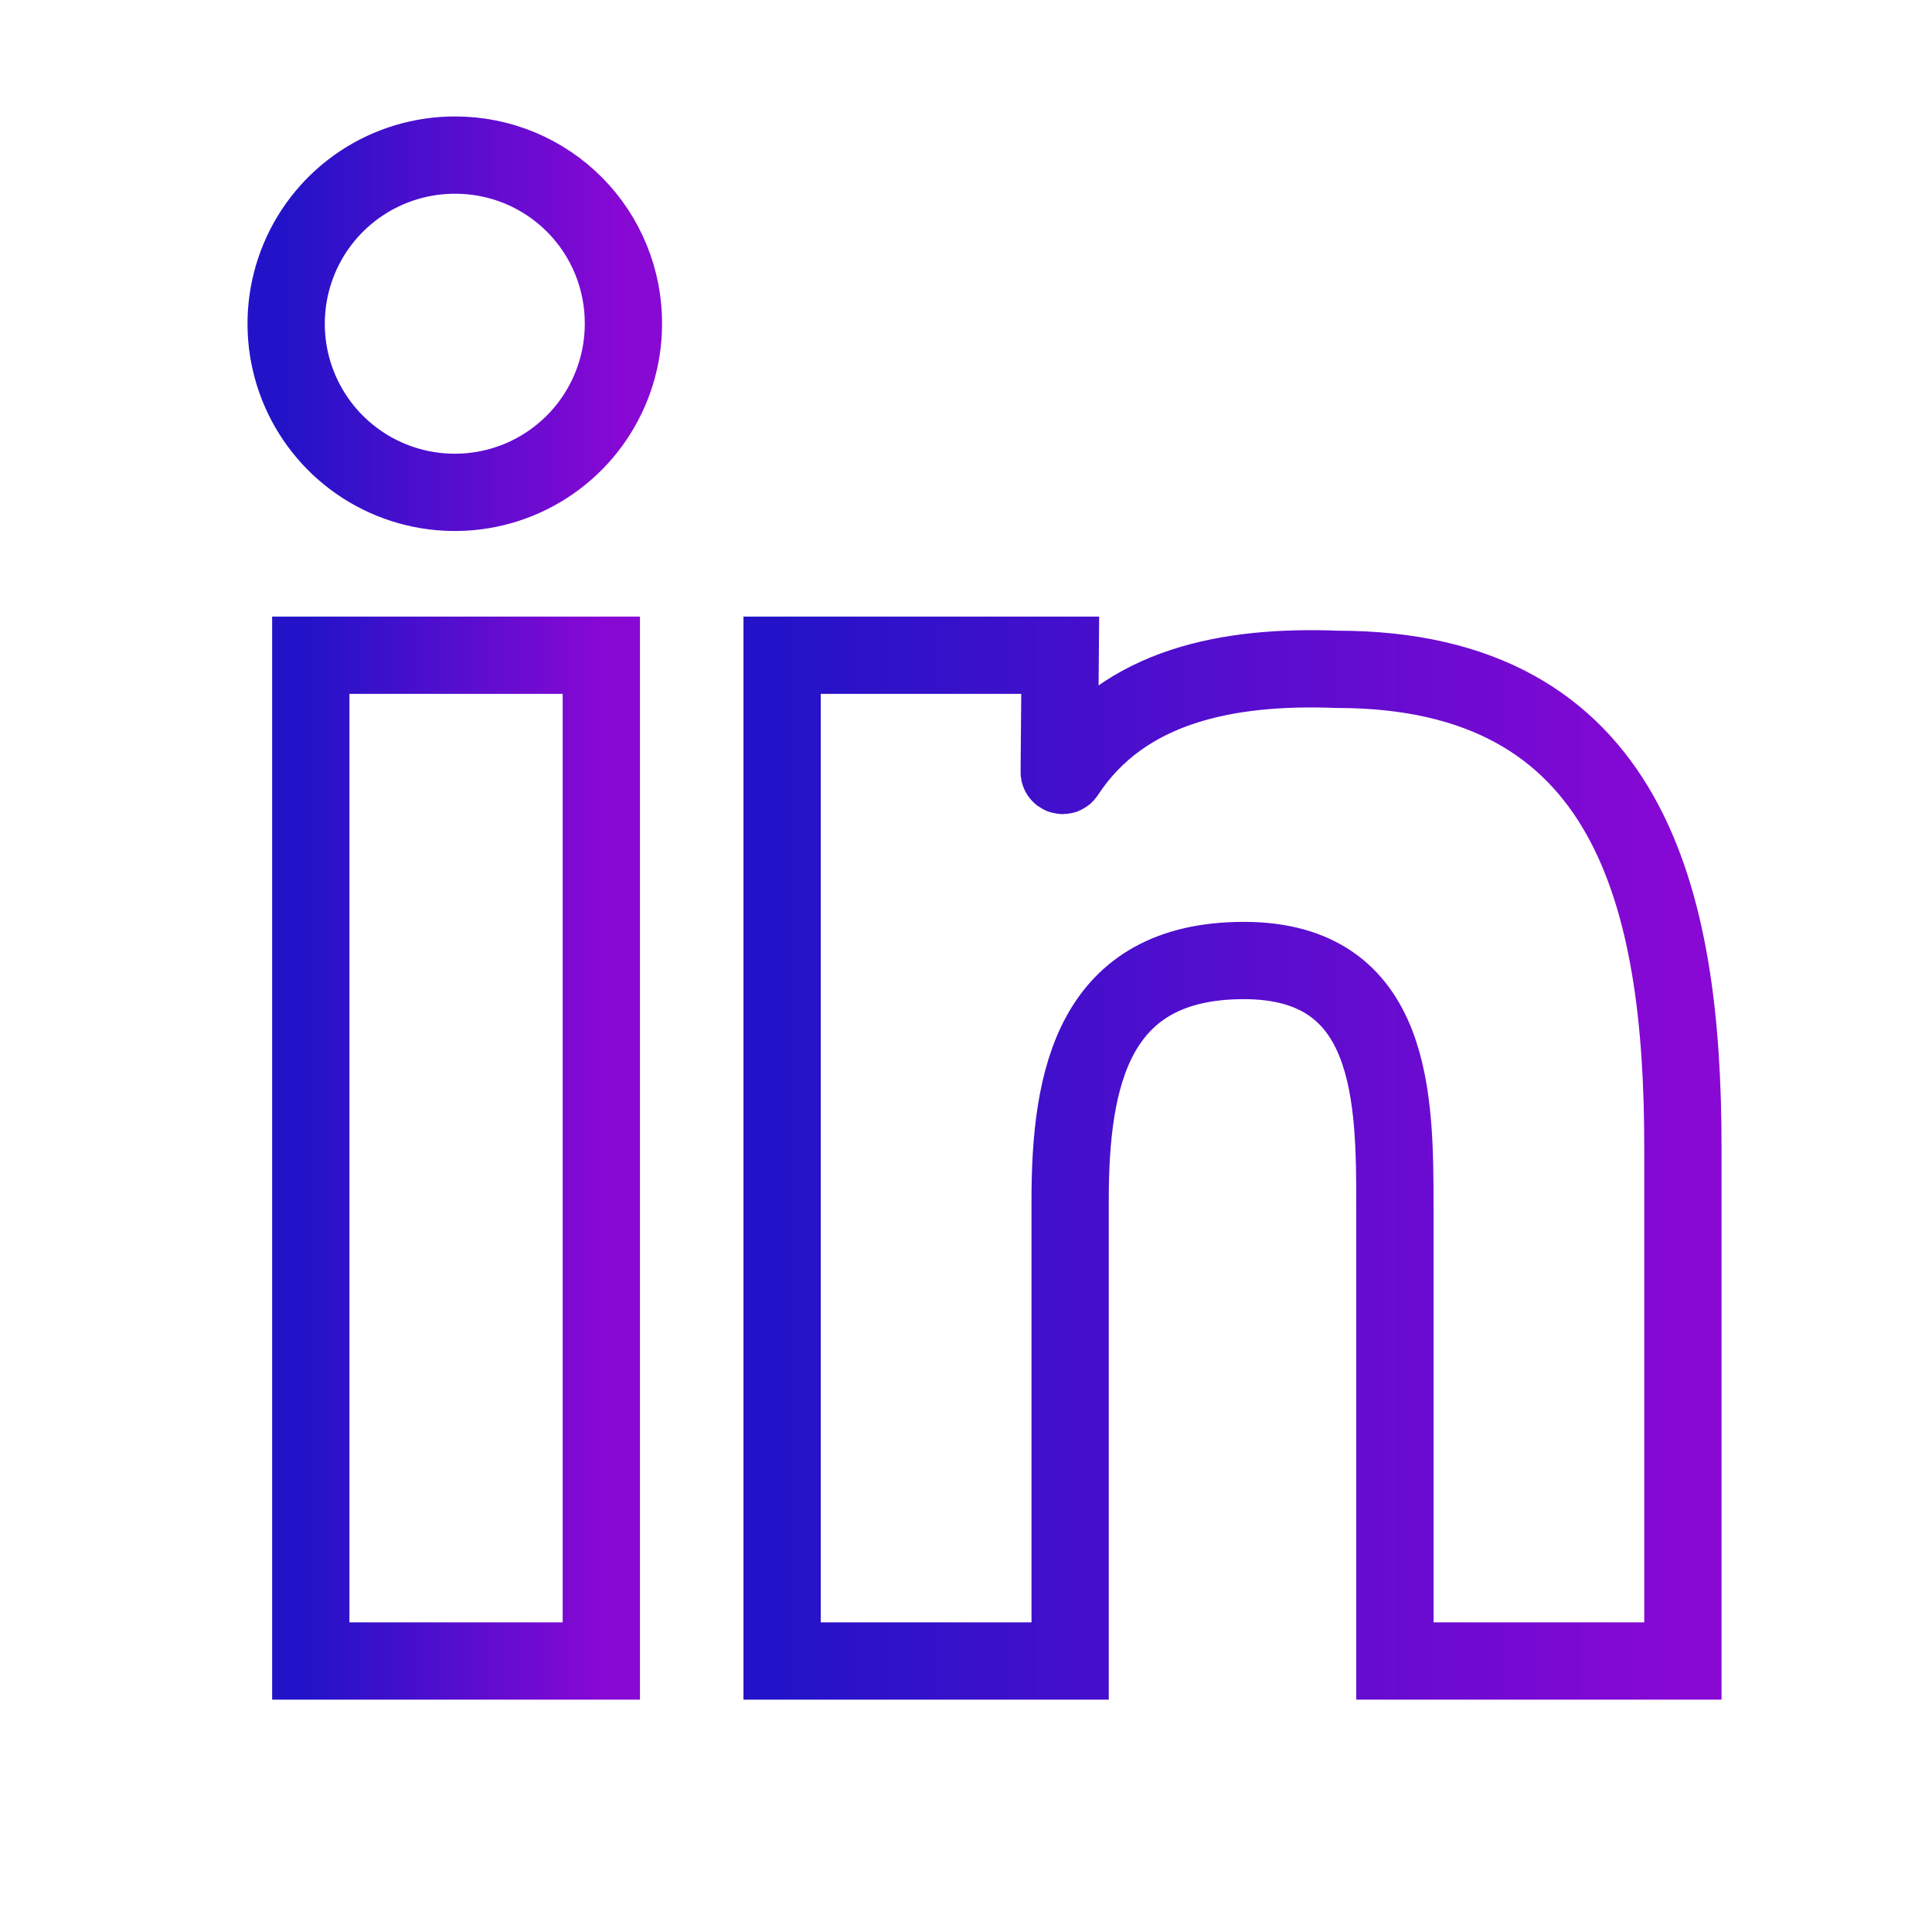
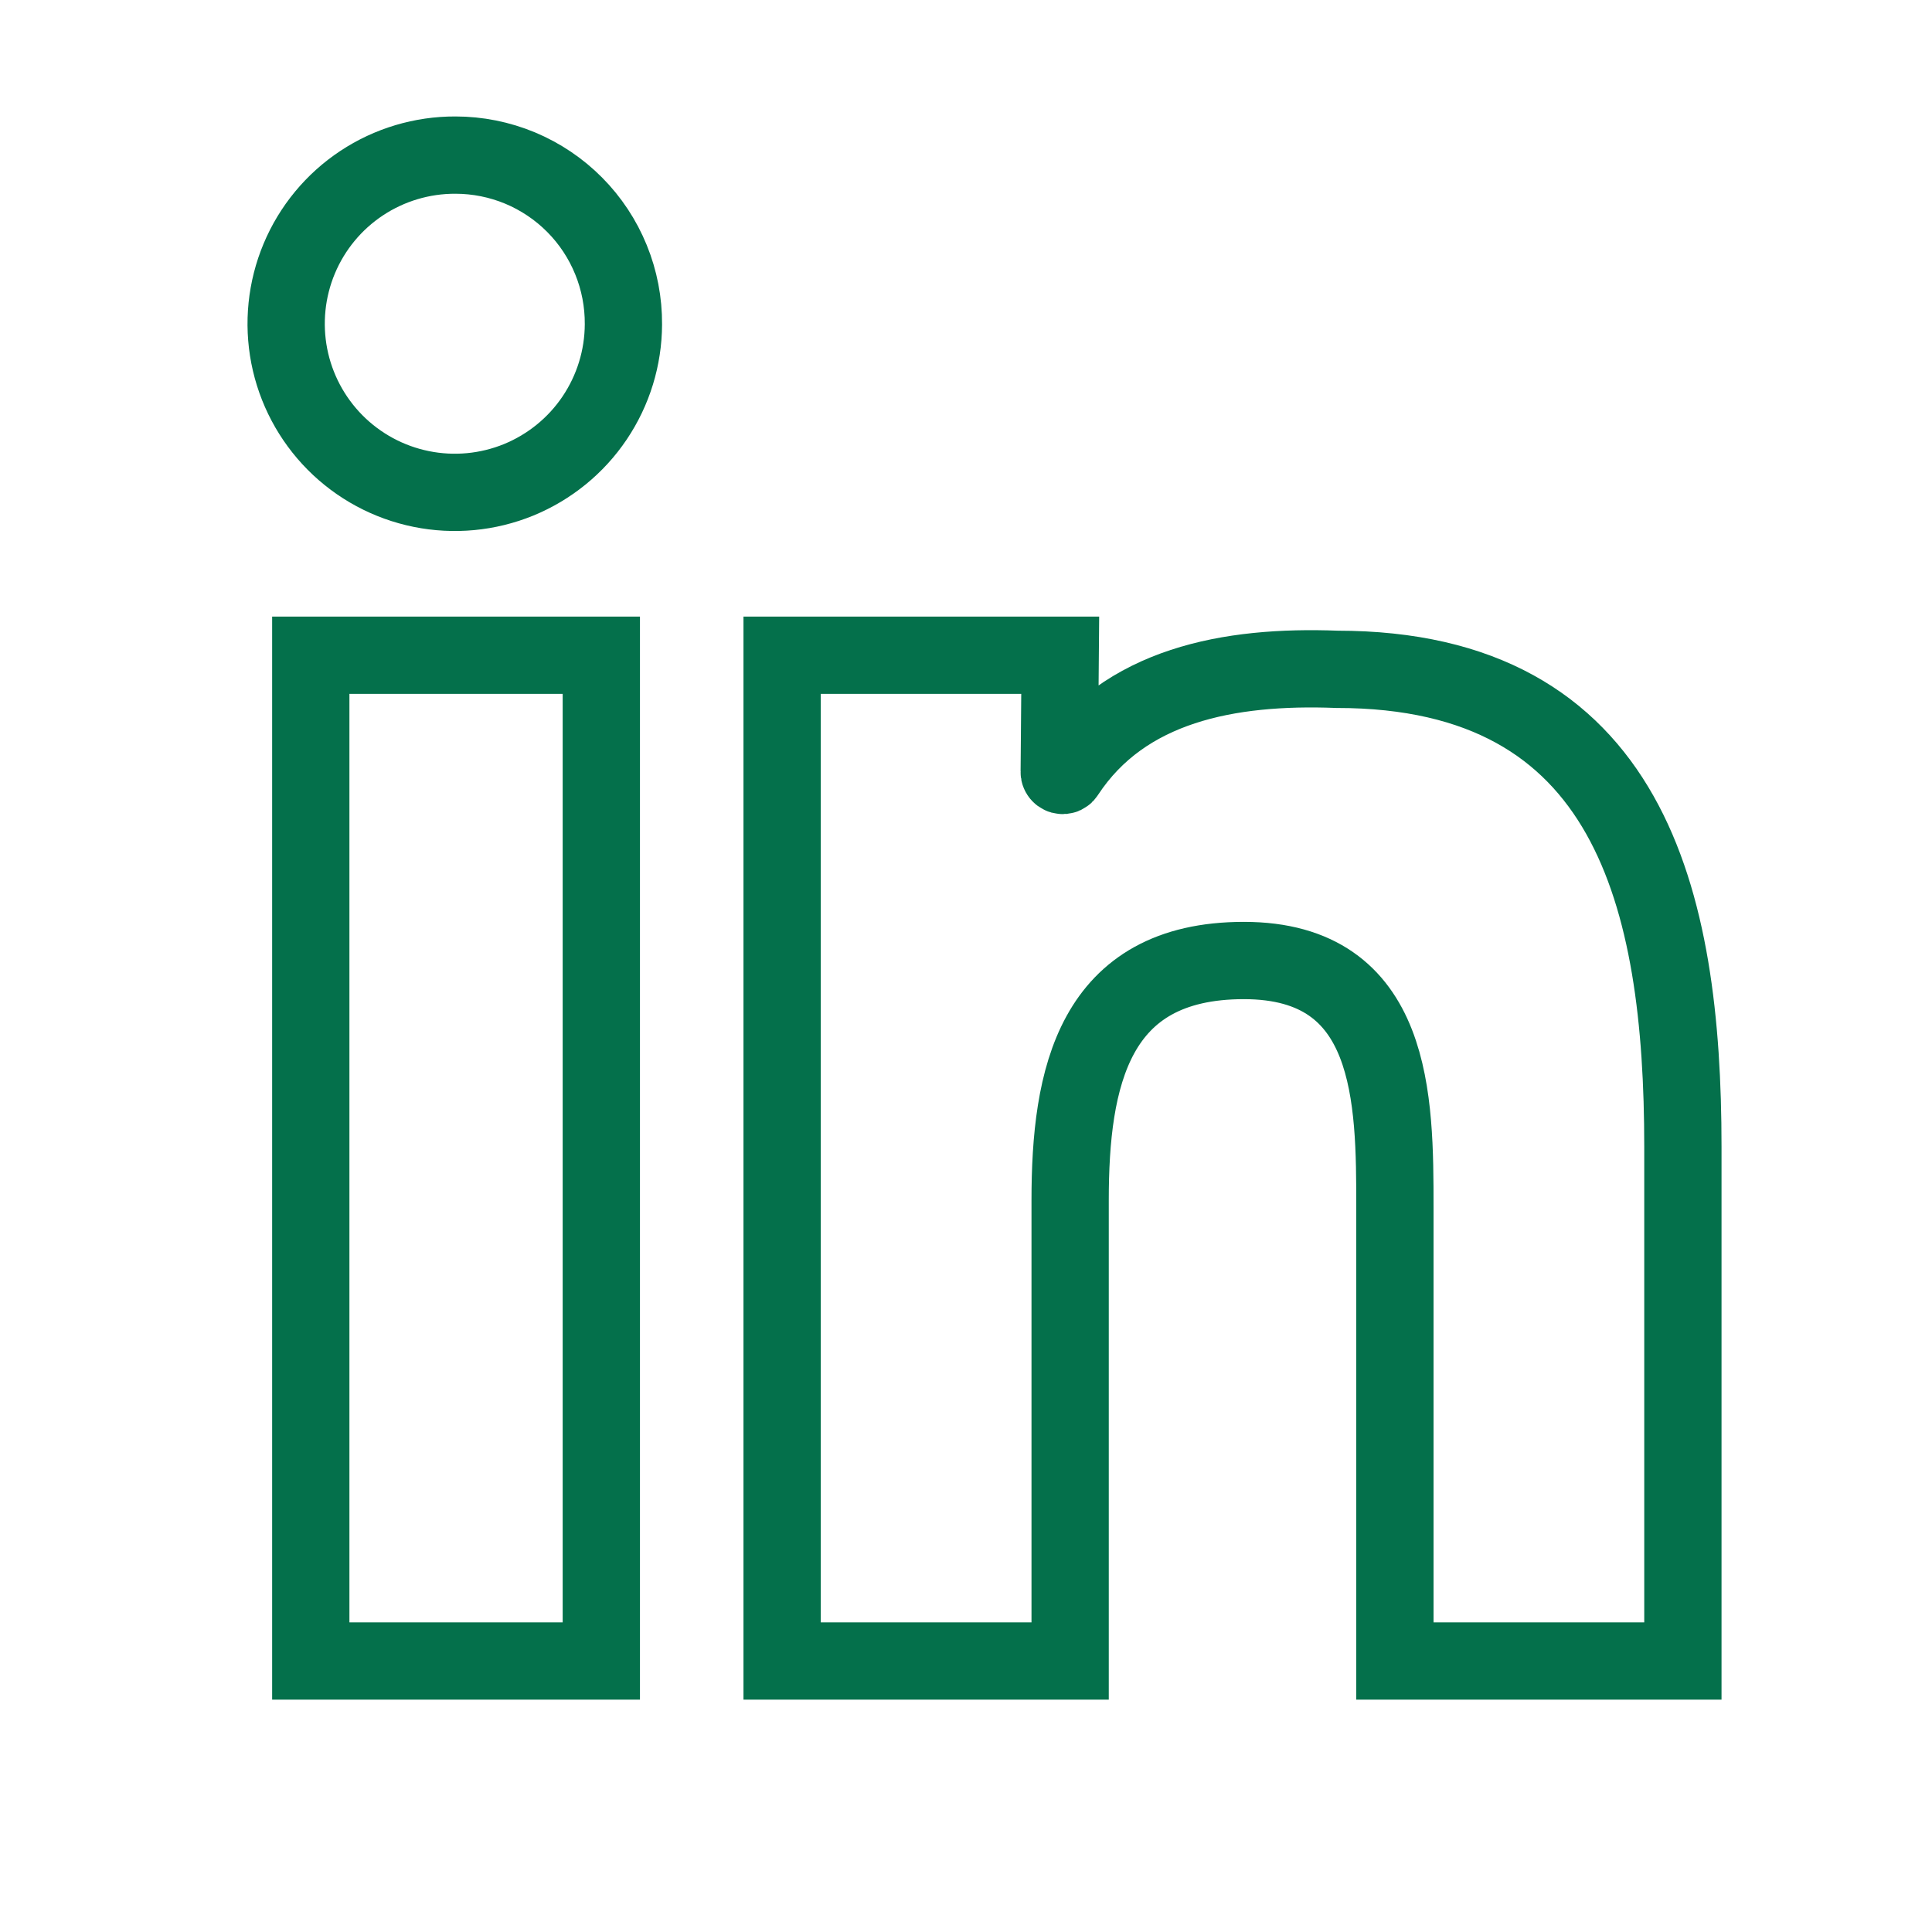
<svg xmlns="http://www.w3.org/2000/svg" width="50" height="50" viewBox="0 0 50 50" fill="none">
-   <path d="M27.438 16.958H20.241V42.986H27.695V31.061C27.695 27.898 28.291 24.858 32.191 24.858C36.092 24.858 36.1 28.452 36.1 31.26V42.986H43.553V29.678C43.553 23.252 42.187 17.322 34.601 17.322C31.802 17.215 29.094 17.728 27.587 20.014C27.578 20.034 27.562 20.051 27.542 20.061C27.522 20.07 27.499 20.072 27.478 20.066C27.457 20.06 27.438 20.046 27.426 20.027C27.414 20.009 27.41 19.986 27.413 19.964L27.438 16.958Z" stroke="url(#paint0_linear_597526_957)" stroke-width="2" stroke-linecap="round" />
-   <path d="M8.043 16.958H15.562V42.986H8.043V16.958Z" stroke="url(#paint1_linear_597526_957)" stroke-width="2" stroke-linecap="round" />
-   <path d="M11.786 4.014C10.923 4.011 10.078 4.264 9.359 4.74C8.639 5.217 8.077 5.897 7.744 6.693C7.411 7.489 7.321 8.366 7.486 9.214C7.651 10.061 8.064 10.84 8.672 11.453C9.28 12.065 10.056 12.484 10.902 12.655C11.748 12.827 12.626 12.744 13.425 12.417C14.223 12.089 14.907 11.533 15.389 10.817C15.871 10.101 16.131 9.258 16.134 8.395V8.395C16.138 7.821 16.029 7.252 15.812 6.721C15.596 6.19 15.277 5.707 14.872 5.299C14.468 4.892 13.987 4.569 13.458 4.348C12.928 4.128 12.36 4.014 11.786 4.014V4.014Z" stroke="url(#paint2_linear_597526_957)" stroke-width="2" stroke-linecap="round" />
-   <defs>
-     <linearGradient id="paint0_linear_597526_957" x1="20.241" y1="29.972" x2="43.553" y2="29.972" gradientUnits="userSpaceOnUse">
-       <stop stop-color="#2313C8" />
-       <stop offset="1" stop-color="#8808D4" />
-     </linearGradient>
-     <linearGradient id="paint1_linear_597526_957" x1="8.043" y1="29.972" x2="15.562" y2="29.972" gradientUnits="userSpaceOnUse">
-       <stop stop-color="#2313C8" />
-       <stop offset="1" stop-color="#8808D4" />
-     </linearGradient>
-     <linearGradient id="paint2_linear_597526_957" x1="7.406" y1="8.378" x2="16.134" y2="8.378" gradientUnits="userSpaceOnUse">
-       <stop stop-color="#2313C8" />
-       <stop offset="1" stop-color="#8808D4" />
-     </linearGradient>
-   </defs>
+   <path d="M27.438 16.958H20.241V42.986H27.695V31.061C27.695 27.898 28.291 24.858 32.191 24.858C36.092 24.858 36.1 28.452 36.1 31.26V42.986H43.553V29.678C43.553 23.252 42.187 17.322 34.601 17.322C31.802 17.215 29.094 17.728 27.587 20.014C27.578 20.034 27.562 20.051 27.542 20.061C27.522 20.07 27.499 20.072 27.478 20.066C27.457 20.06 27.438 20.046 27.426 20.027C27.414 20.009 27.41 19.986 27.413 19.964L27.438 16.958Z" stroke="#04704B" stroke-width="2" stroke-linecap="round" />
+   <path d="M8.043 16.958H15.562V42.986H8.043V16.958Z" stroke="#04704B" stroke-width="2" stroke-linecap="round" />
+   <path d="M11.786 4.014C10.923 4.011 10.078 4.264 9.359 4.74C8.639 5.217 8.077 5.897 7.744 6.693C7.411 7.489 7.321 8.366 7.486 9.214C7.651 10.061 8.064 10.84 8.672 11.453C9.28 12.065 10.056 12.484 10.902 12.655C11.748 12.827 12.626 12.744 13.425 12.417C14.223 12.089 14.907 11.533 15.389 10.817C15.871 10.101 16.131 9.258 16.134 8.395V8.395C16.138 7.821 16.029 7.252 15.812 6.721C15.596 6.19 15.277 5.707 14.872 5.299C14.468 4.892 13.987 4.569 13.458 4.348C12.928 4.128 12.36 4.014 11.786 4.014V4.014Z" stroke="#04704B" stroke-width="2" stroke-linecap="round" />
</svg>
